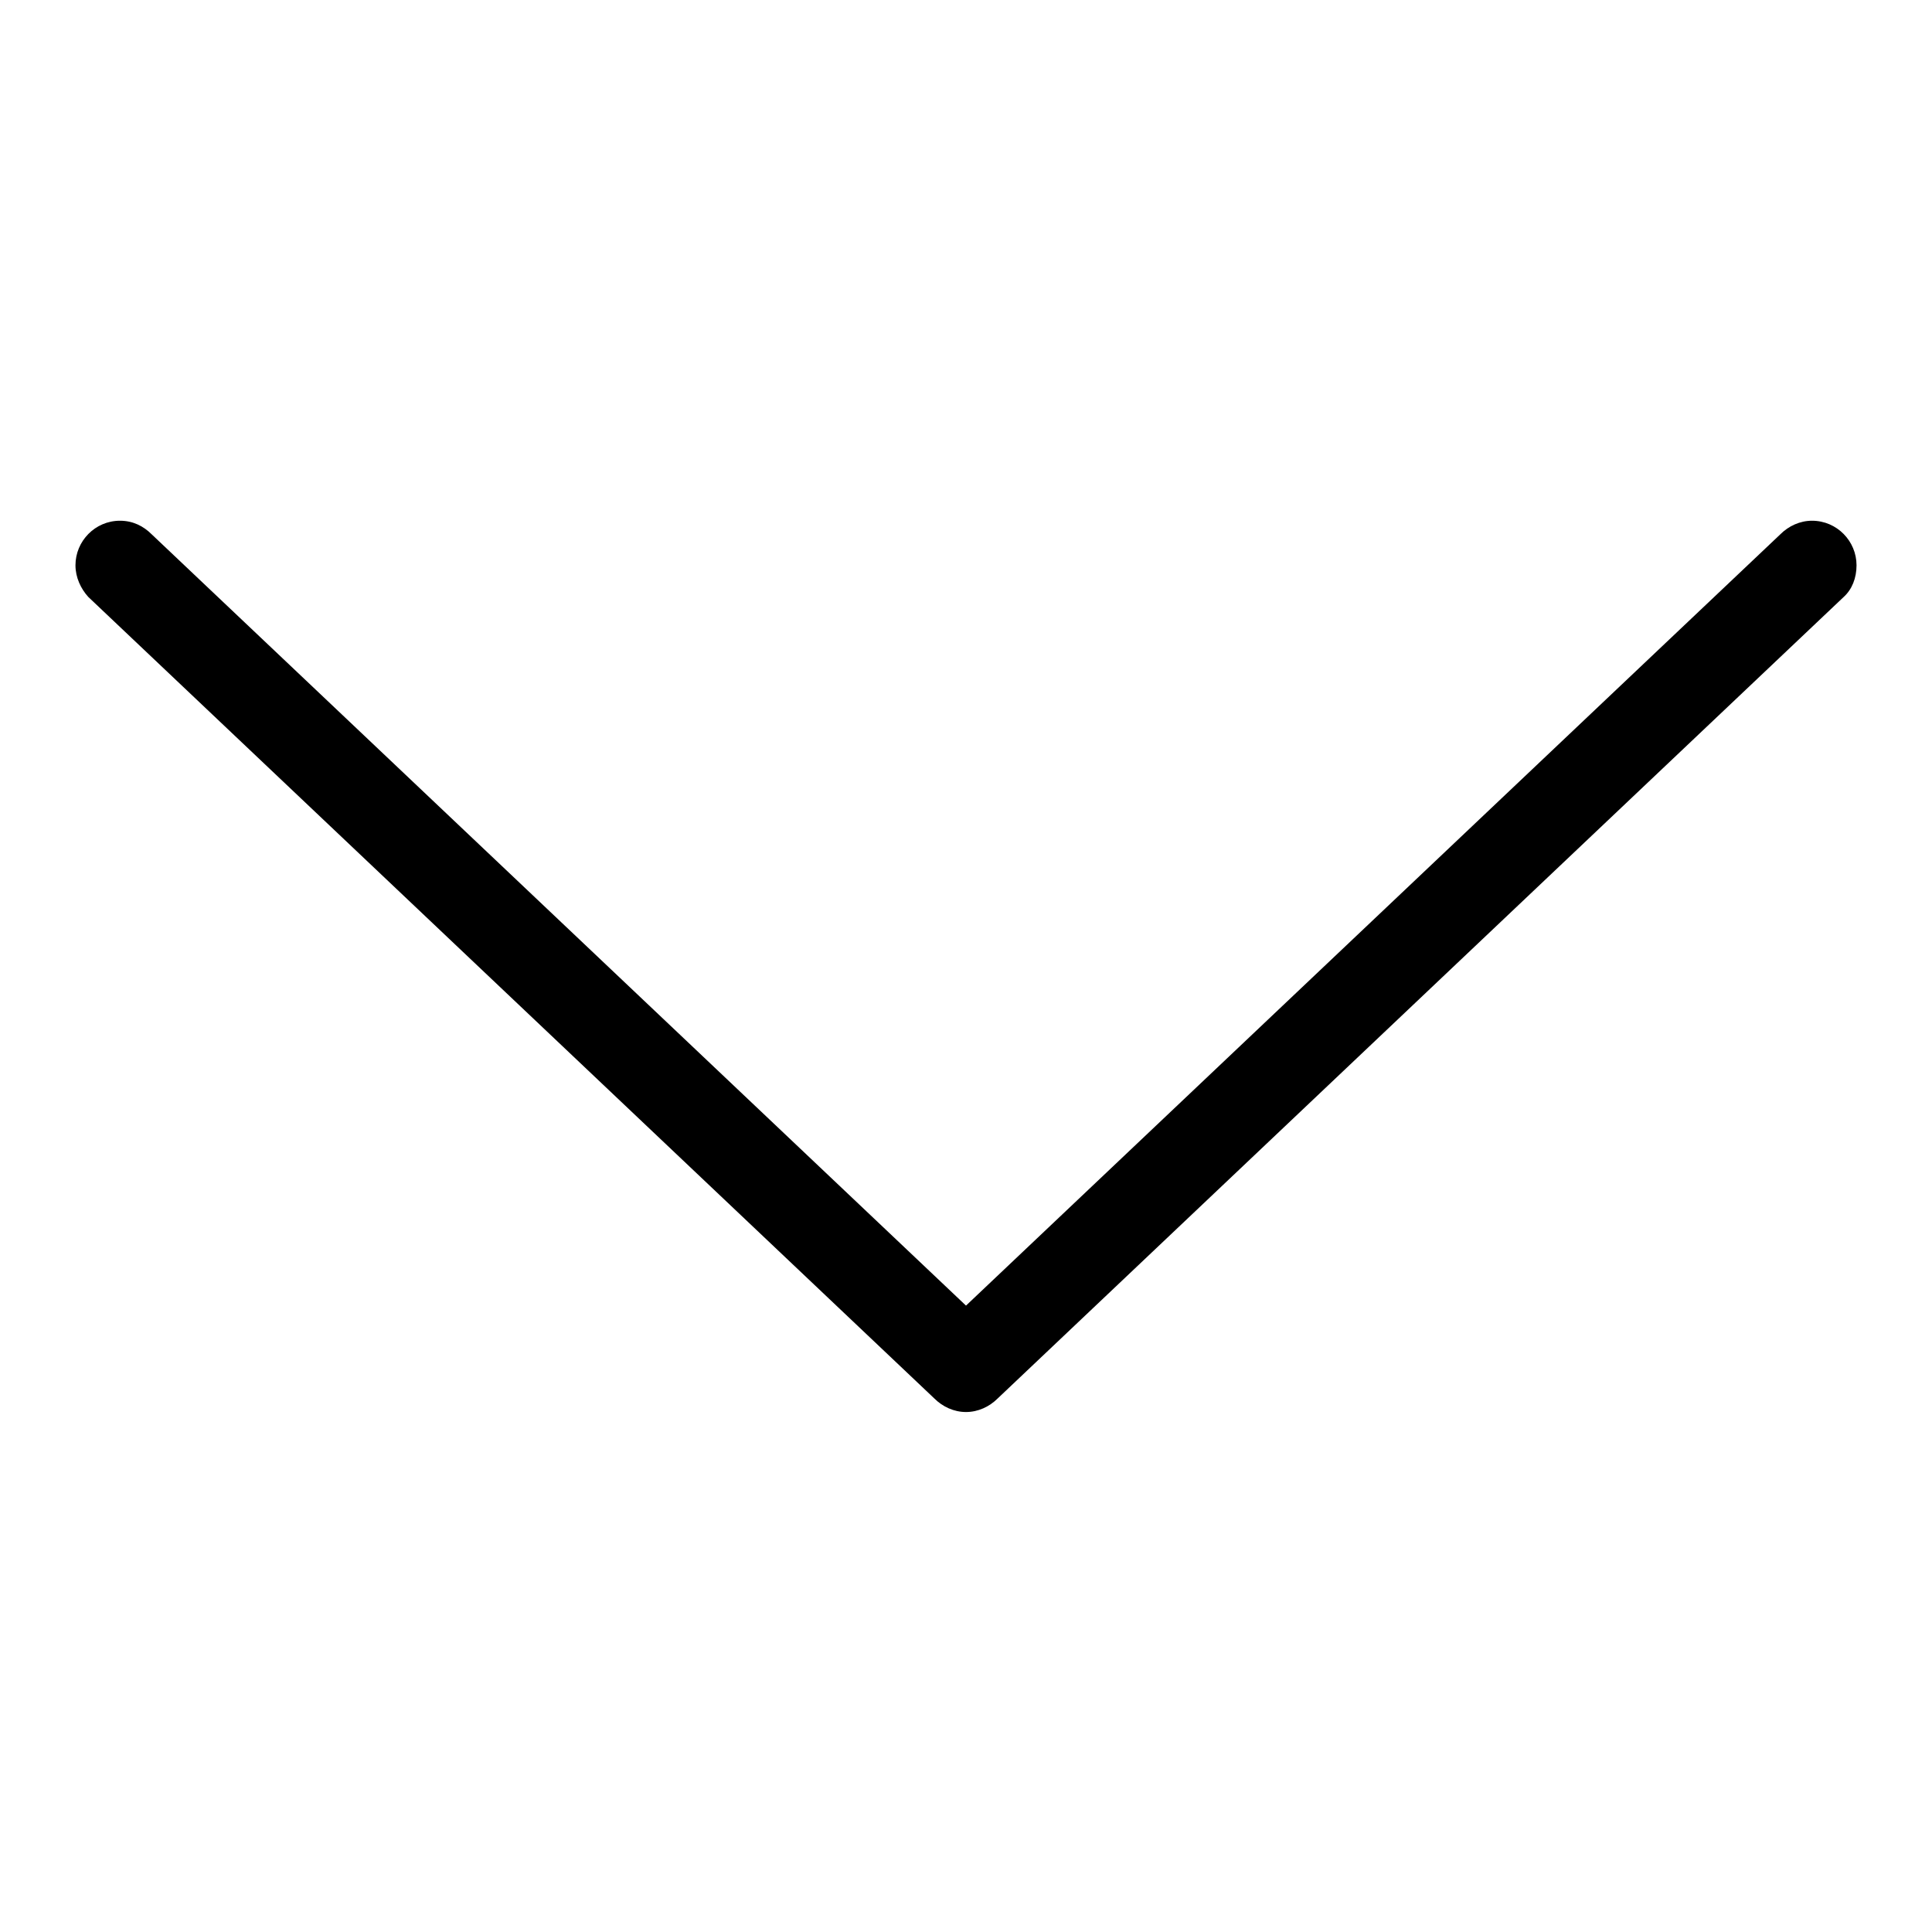
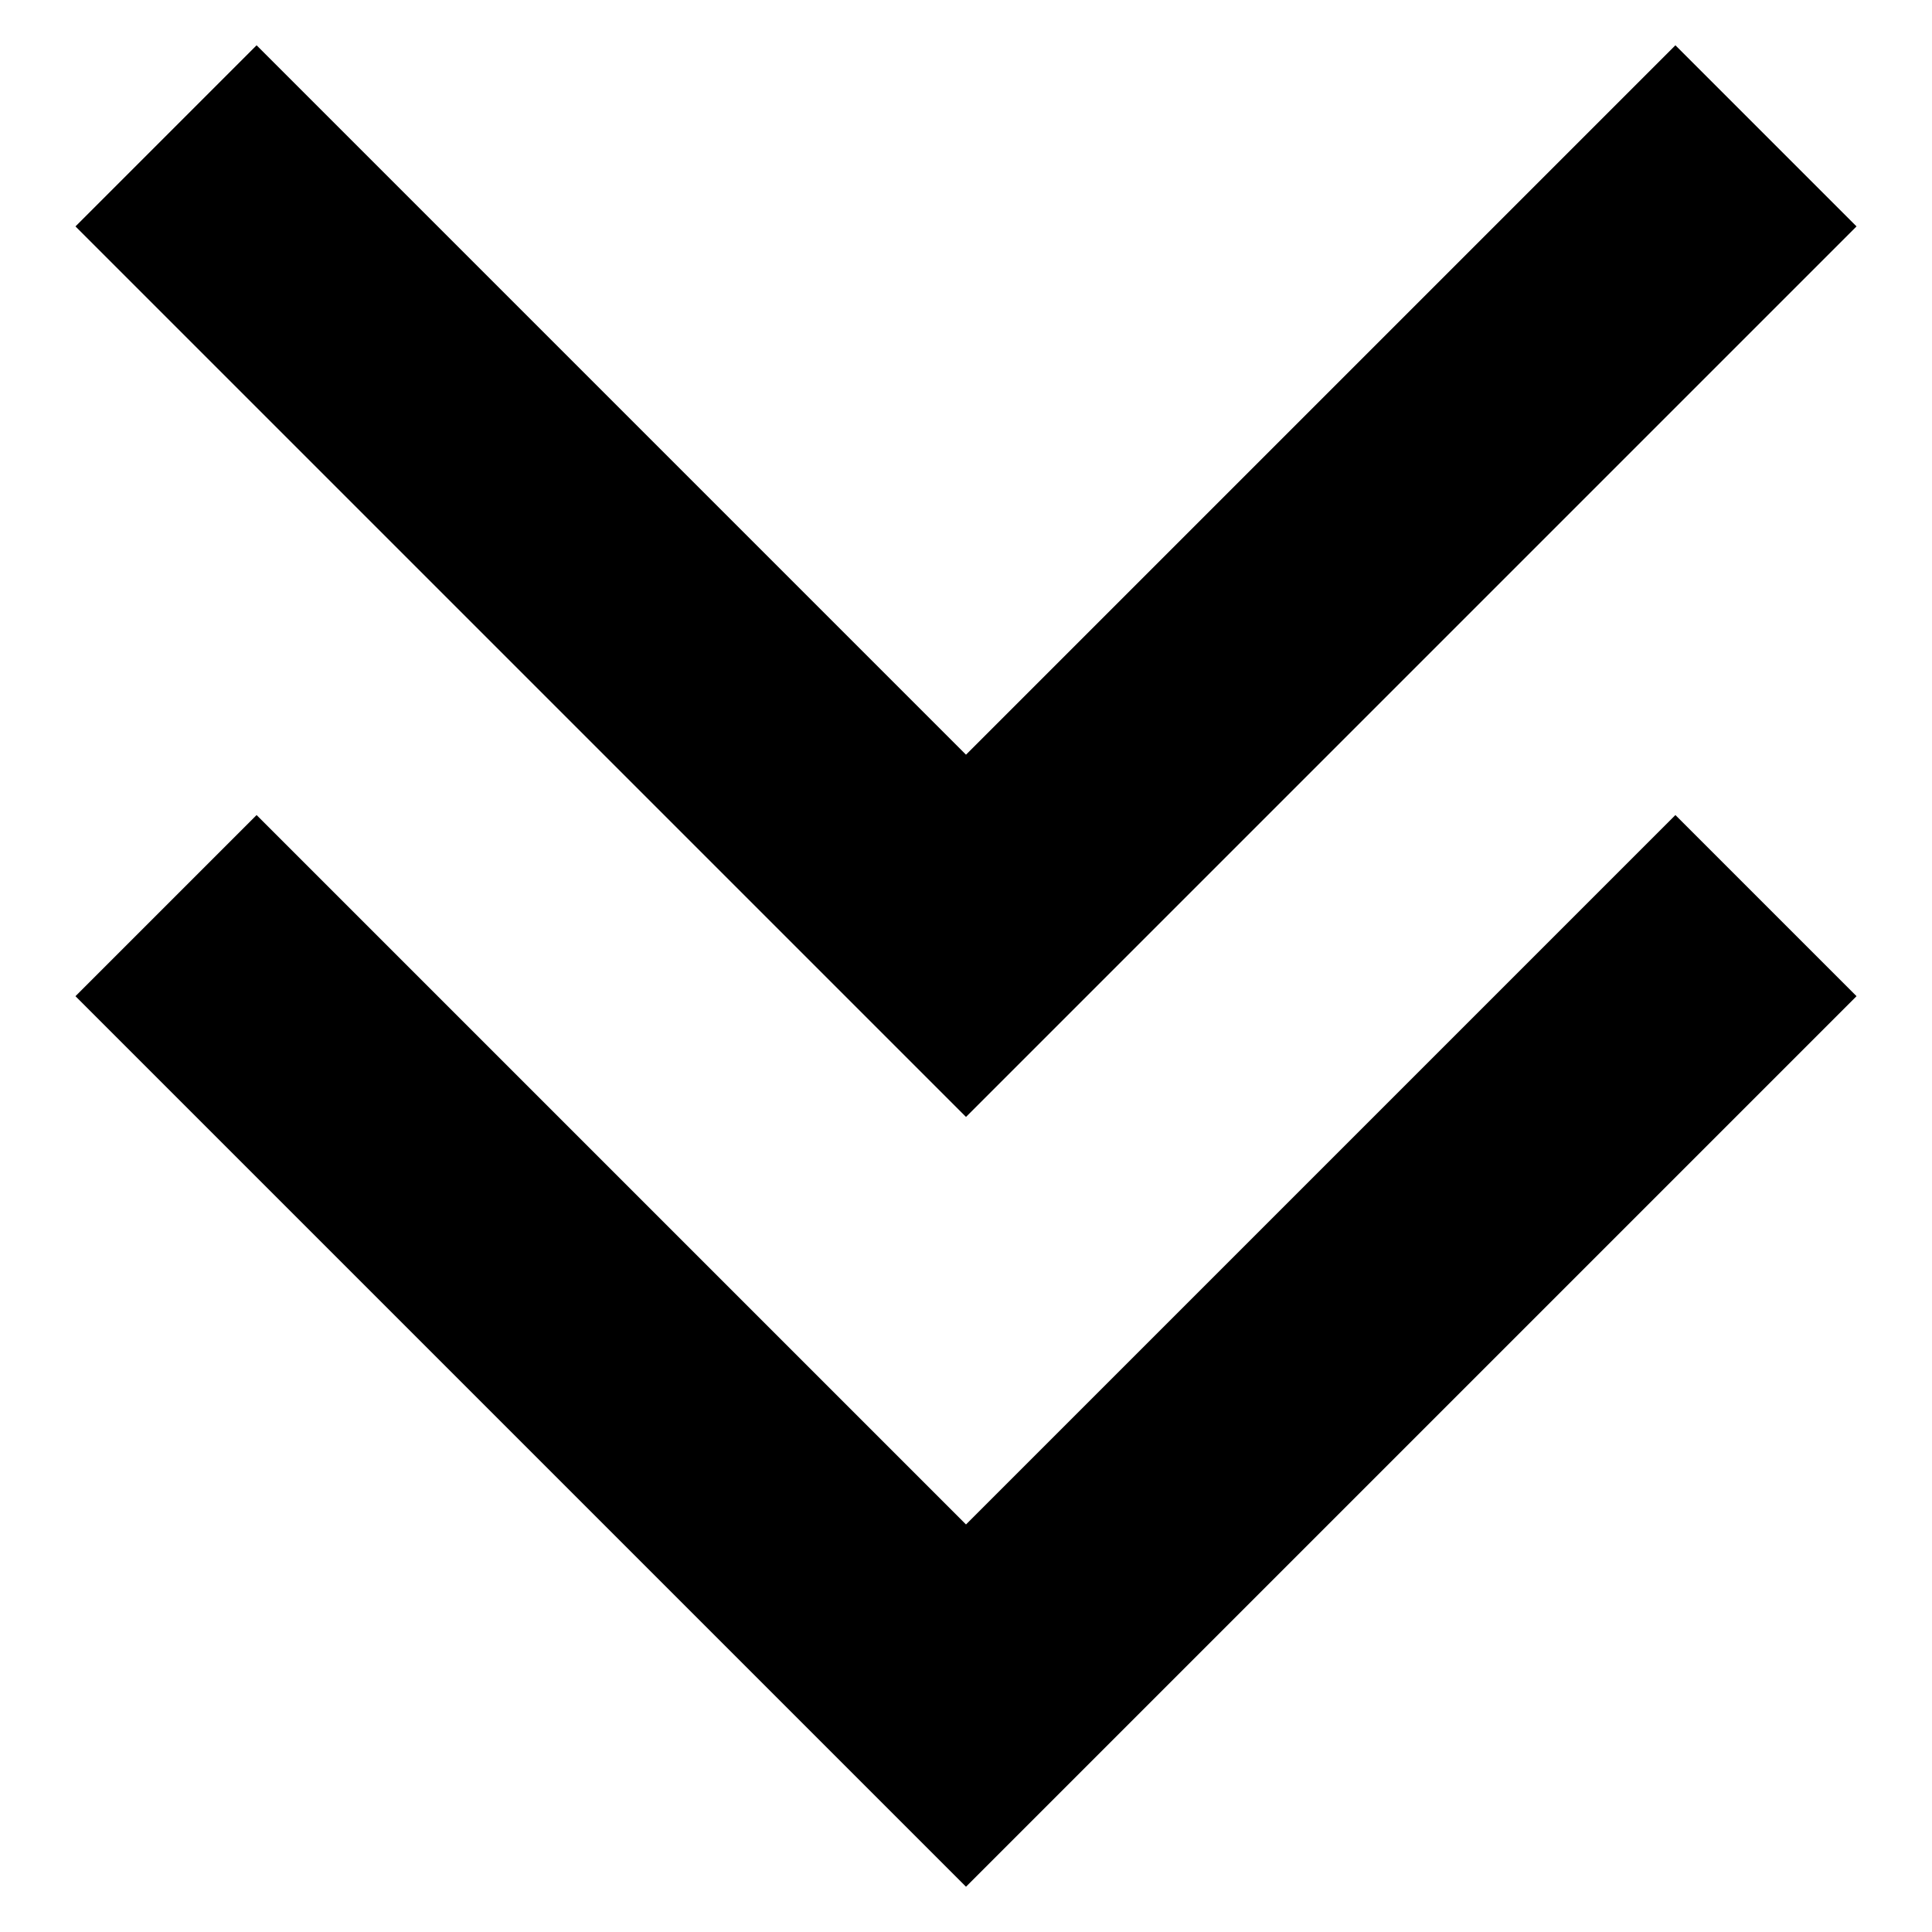
<svg xmlns="http://www.w3.org/2000/svg" version="1.1" x="0px" y="0px" viewBox="0 0 256 256" enable-background="new 0 0 256 256" xml:space="preserve">
  <g>
    <g>
-       <path fill="#000000" d="M128,173L20.1,70.8C19,69.7,17.6,69,15.9,69c-3.3,0-5.9,2.7-5.9,5.9c0,1.6,0.7,3.1,1.7,4.2l112.1,106.2c1.1,1.1,2.6,1.8,4.2,1.8c1.6,0,3.1-0.7,4.2-1.8L244.3,79.1c1.1-1,1.7-2.5,1.7-4.2c0-3.2-2.6-5.9-5.9-5.9c-1.6,0-3.1,0.7-4.2,1.8L128,173z" />
+       <path fill="#000000" d="M128,100L34,6L10,30l118,118L246,30L222,6L128,100z" />
+       <path fill="#000000" d="M128,202L34,108l-24,24l118,118l118-118l-24-24L128,202z" />
    </g>
  </g>
</svg>
